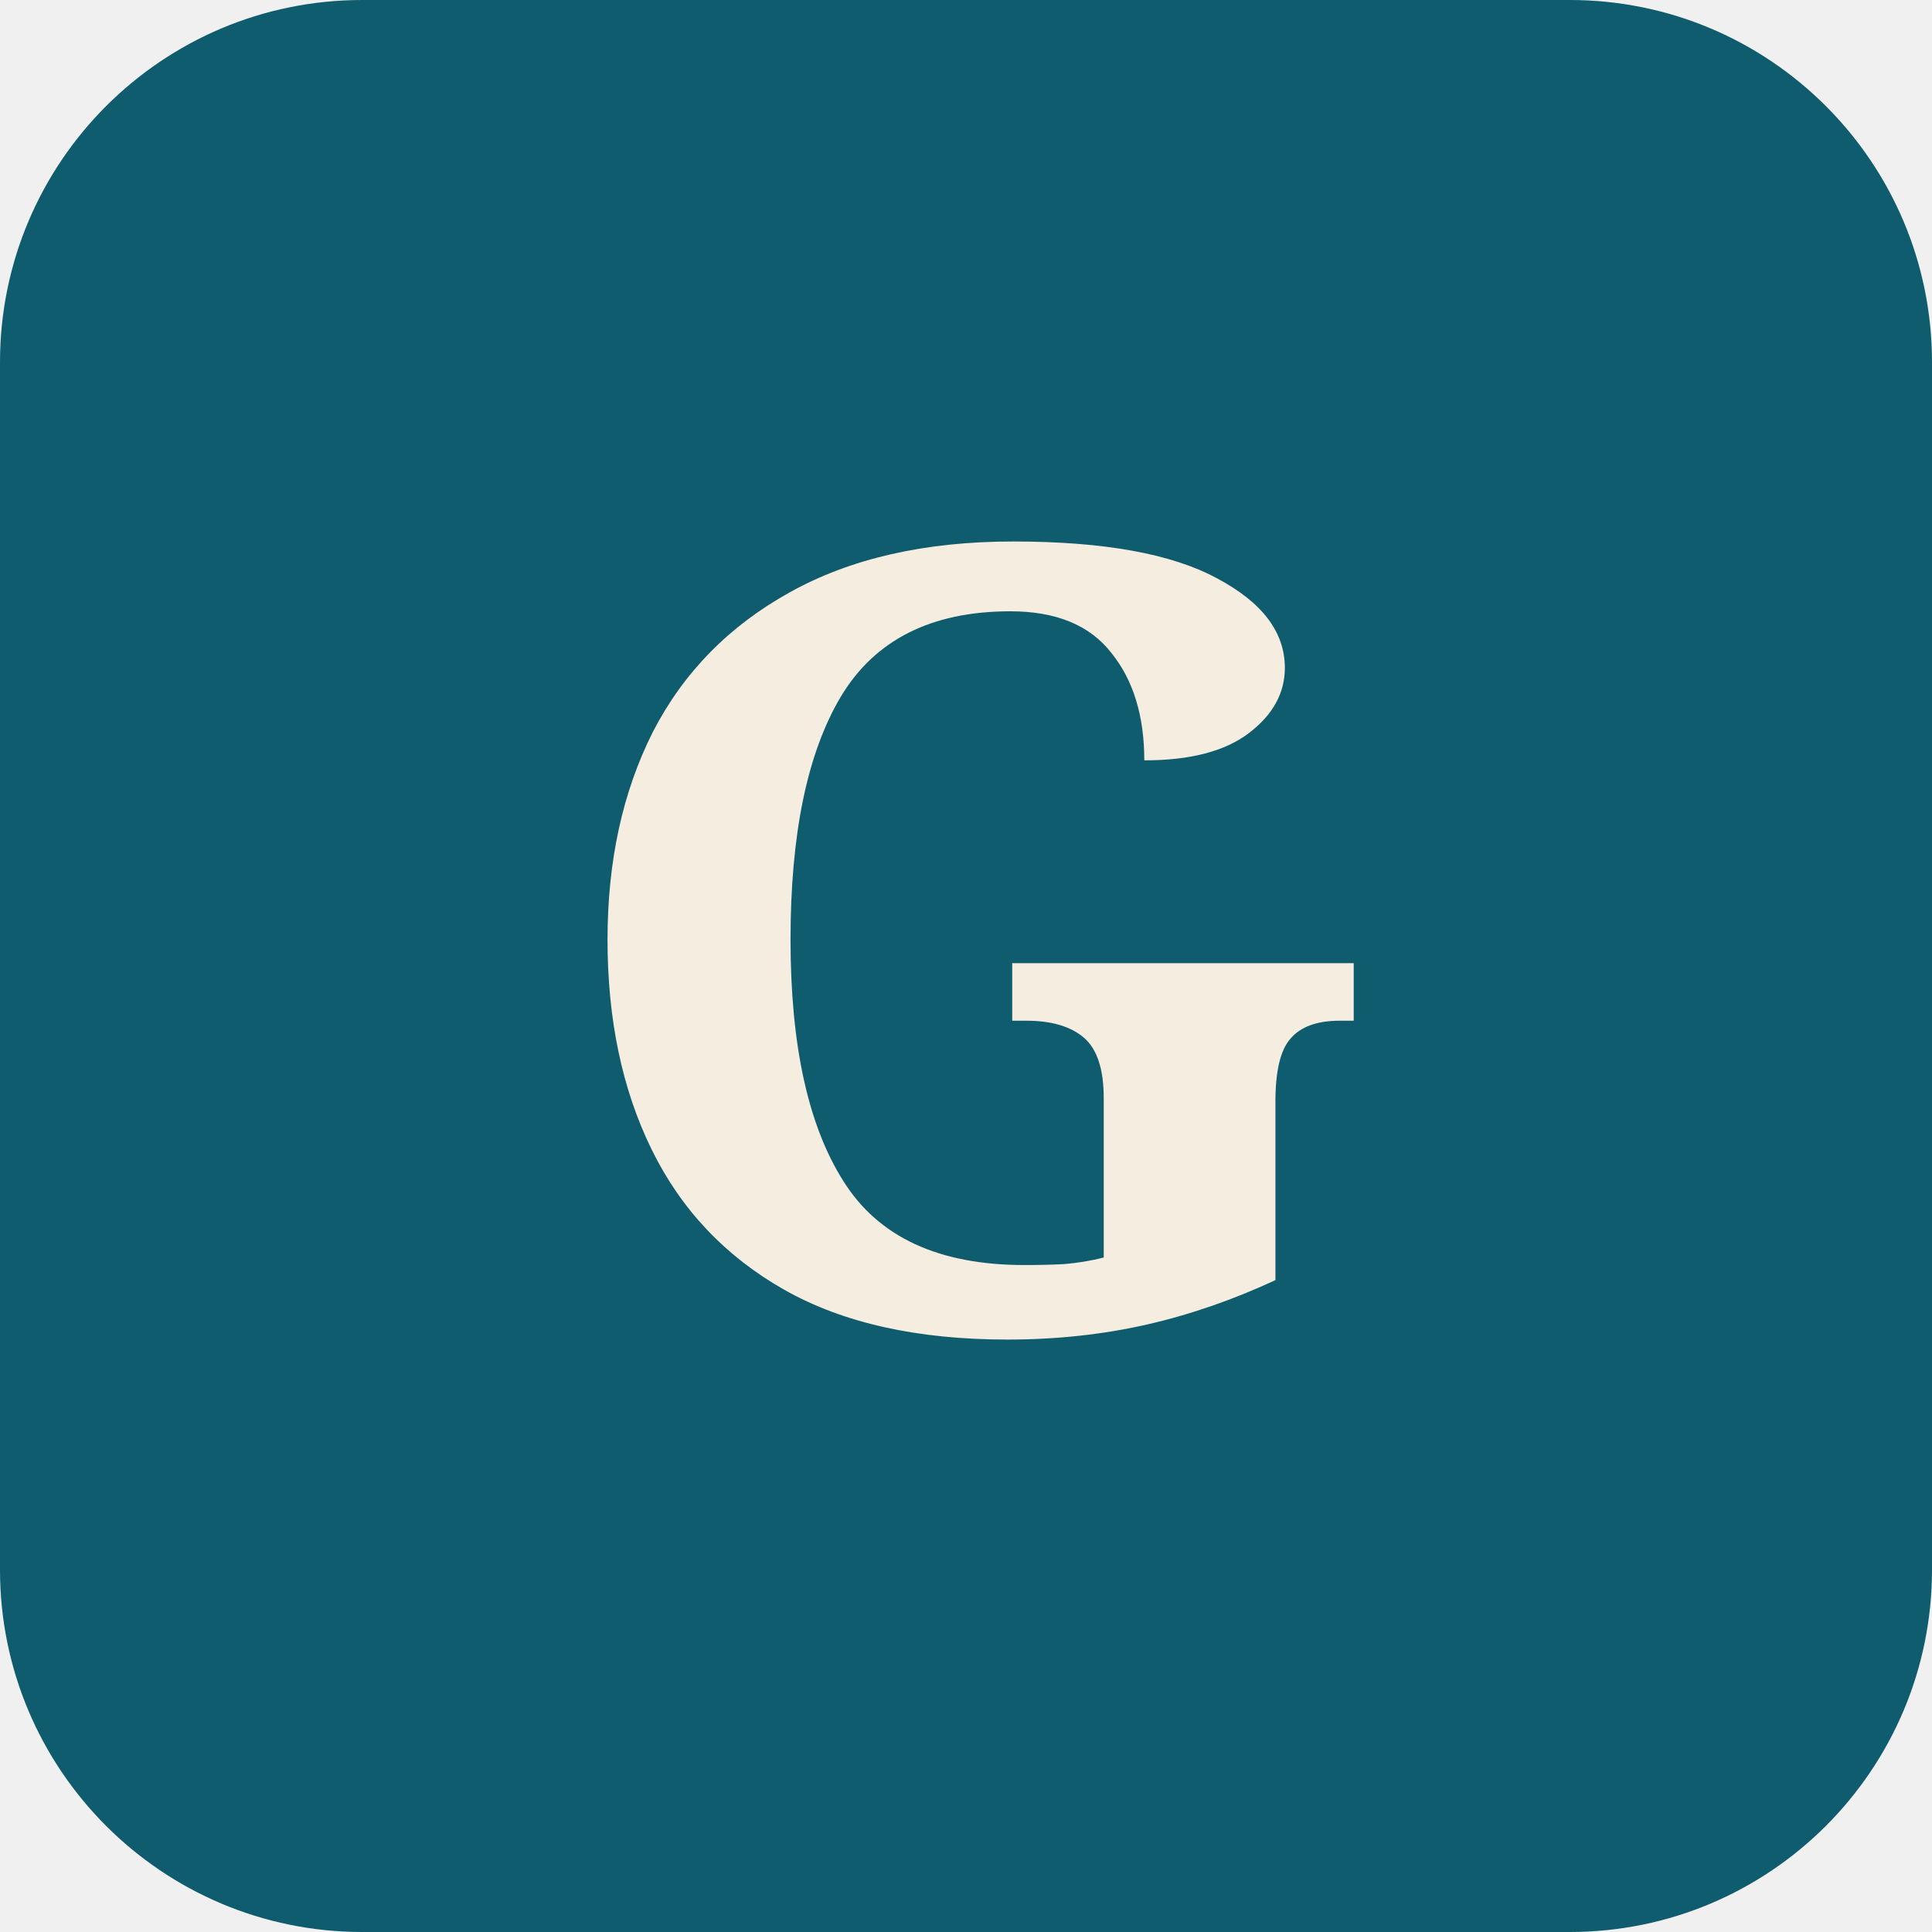
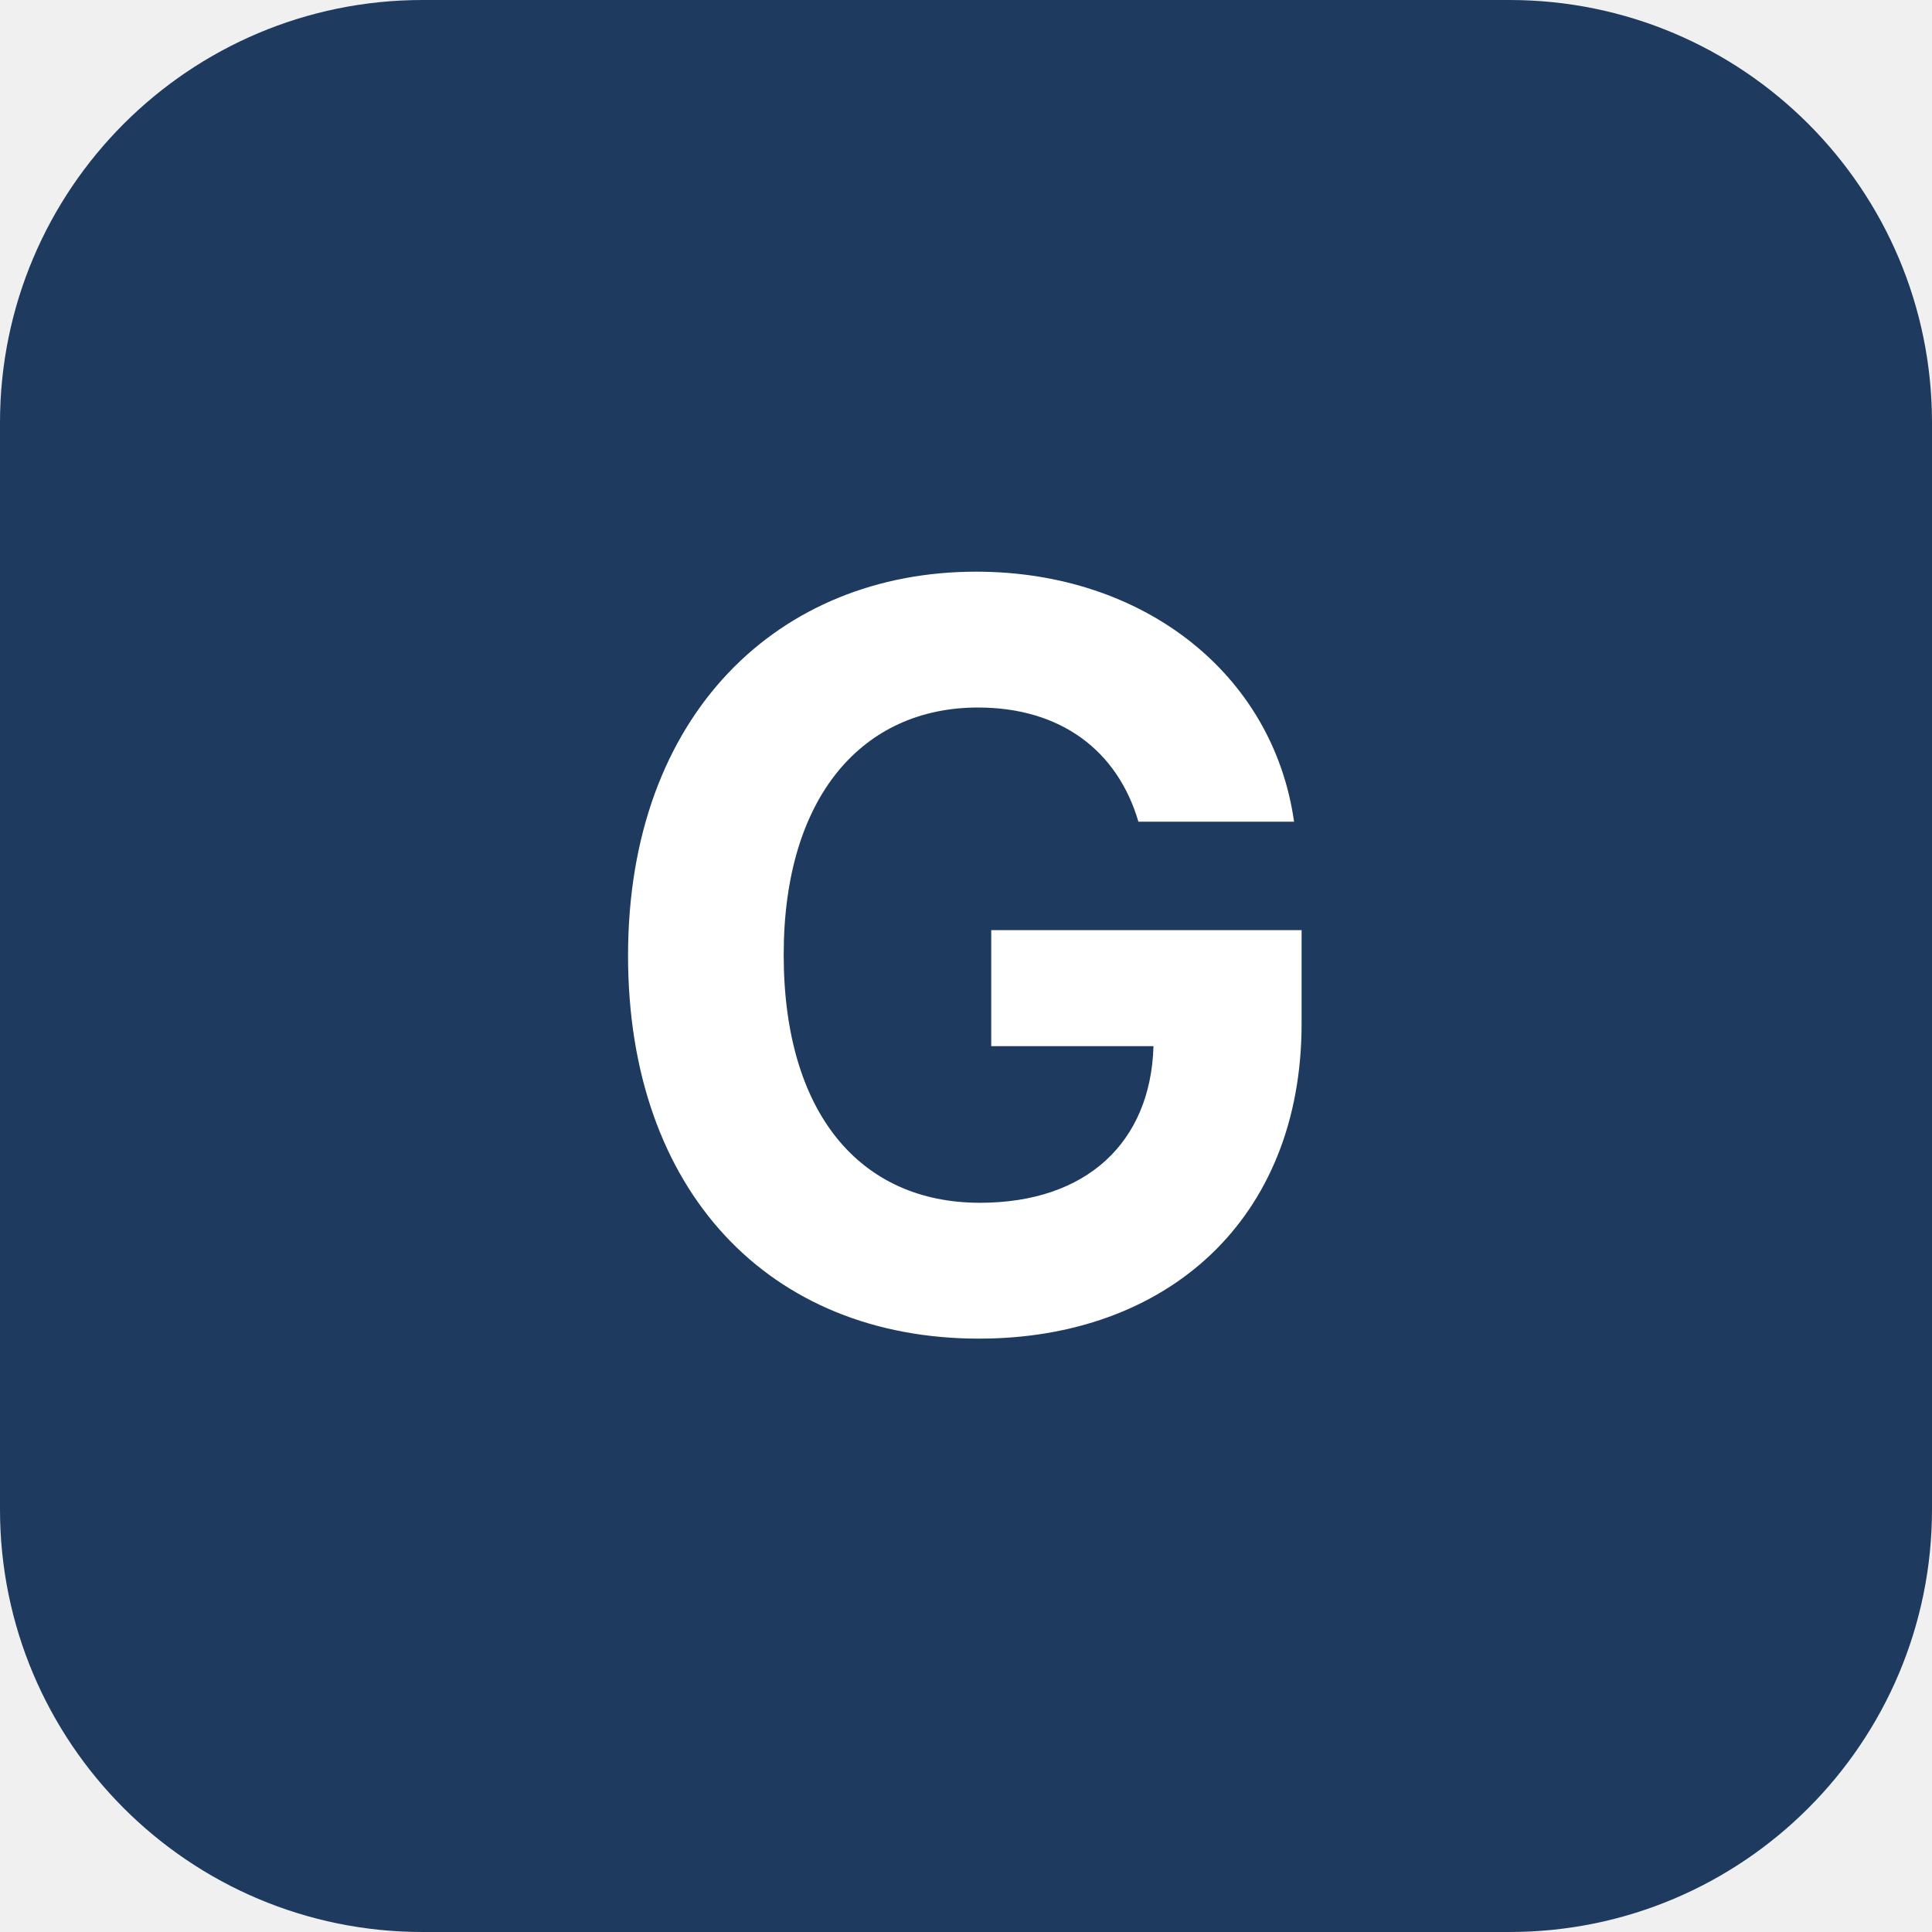
<svg xmlns="http://www.w3.org/2000/svg" viewBox="0 0 32 32">
-   <rect width="32" height="32" rx="6" fill="#0f5c6e" />
-   <text x="16" y="22" font-family="Georgia, serif" font-size="18" font-weight="bold" fill="#f4ede0" text-anchor="middle">G</text>
+   <rect width="32" height="32" rx="7" fill="#1e3a5f" />
+   <text x="16" y="22" font-family="Inter, Arial, sans-serif" font-size="17" font-weight="700" fill="#ffffff" text-anchor="middle">G</text>
</svg>
